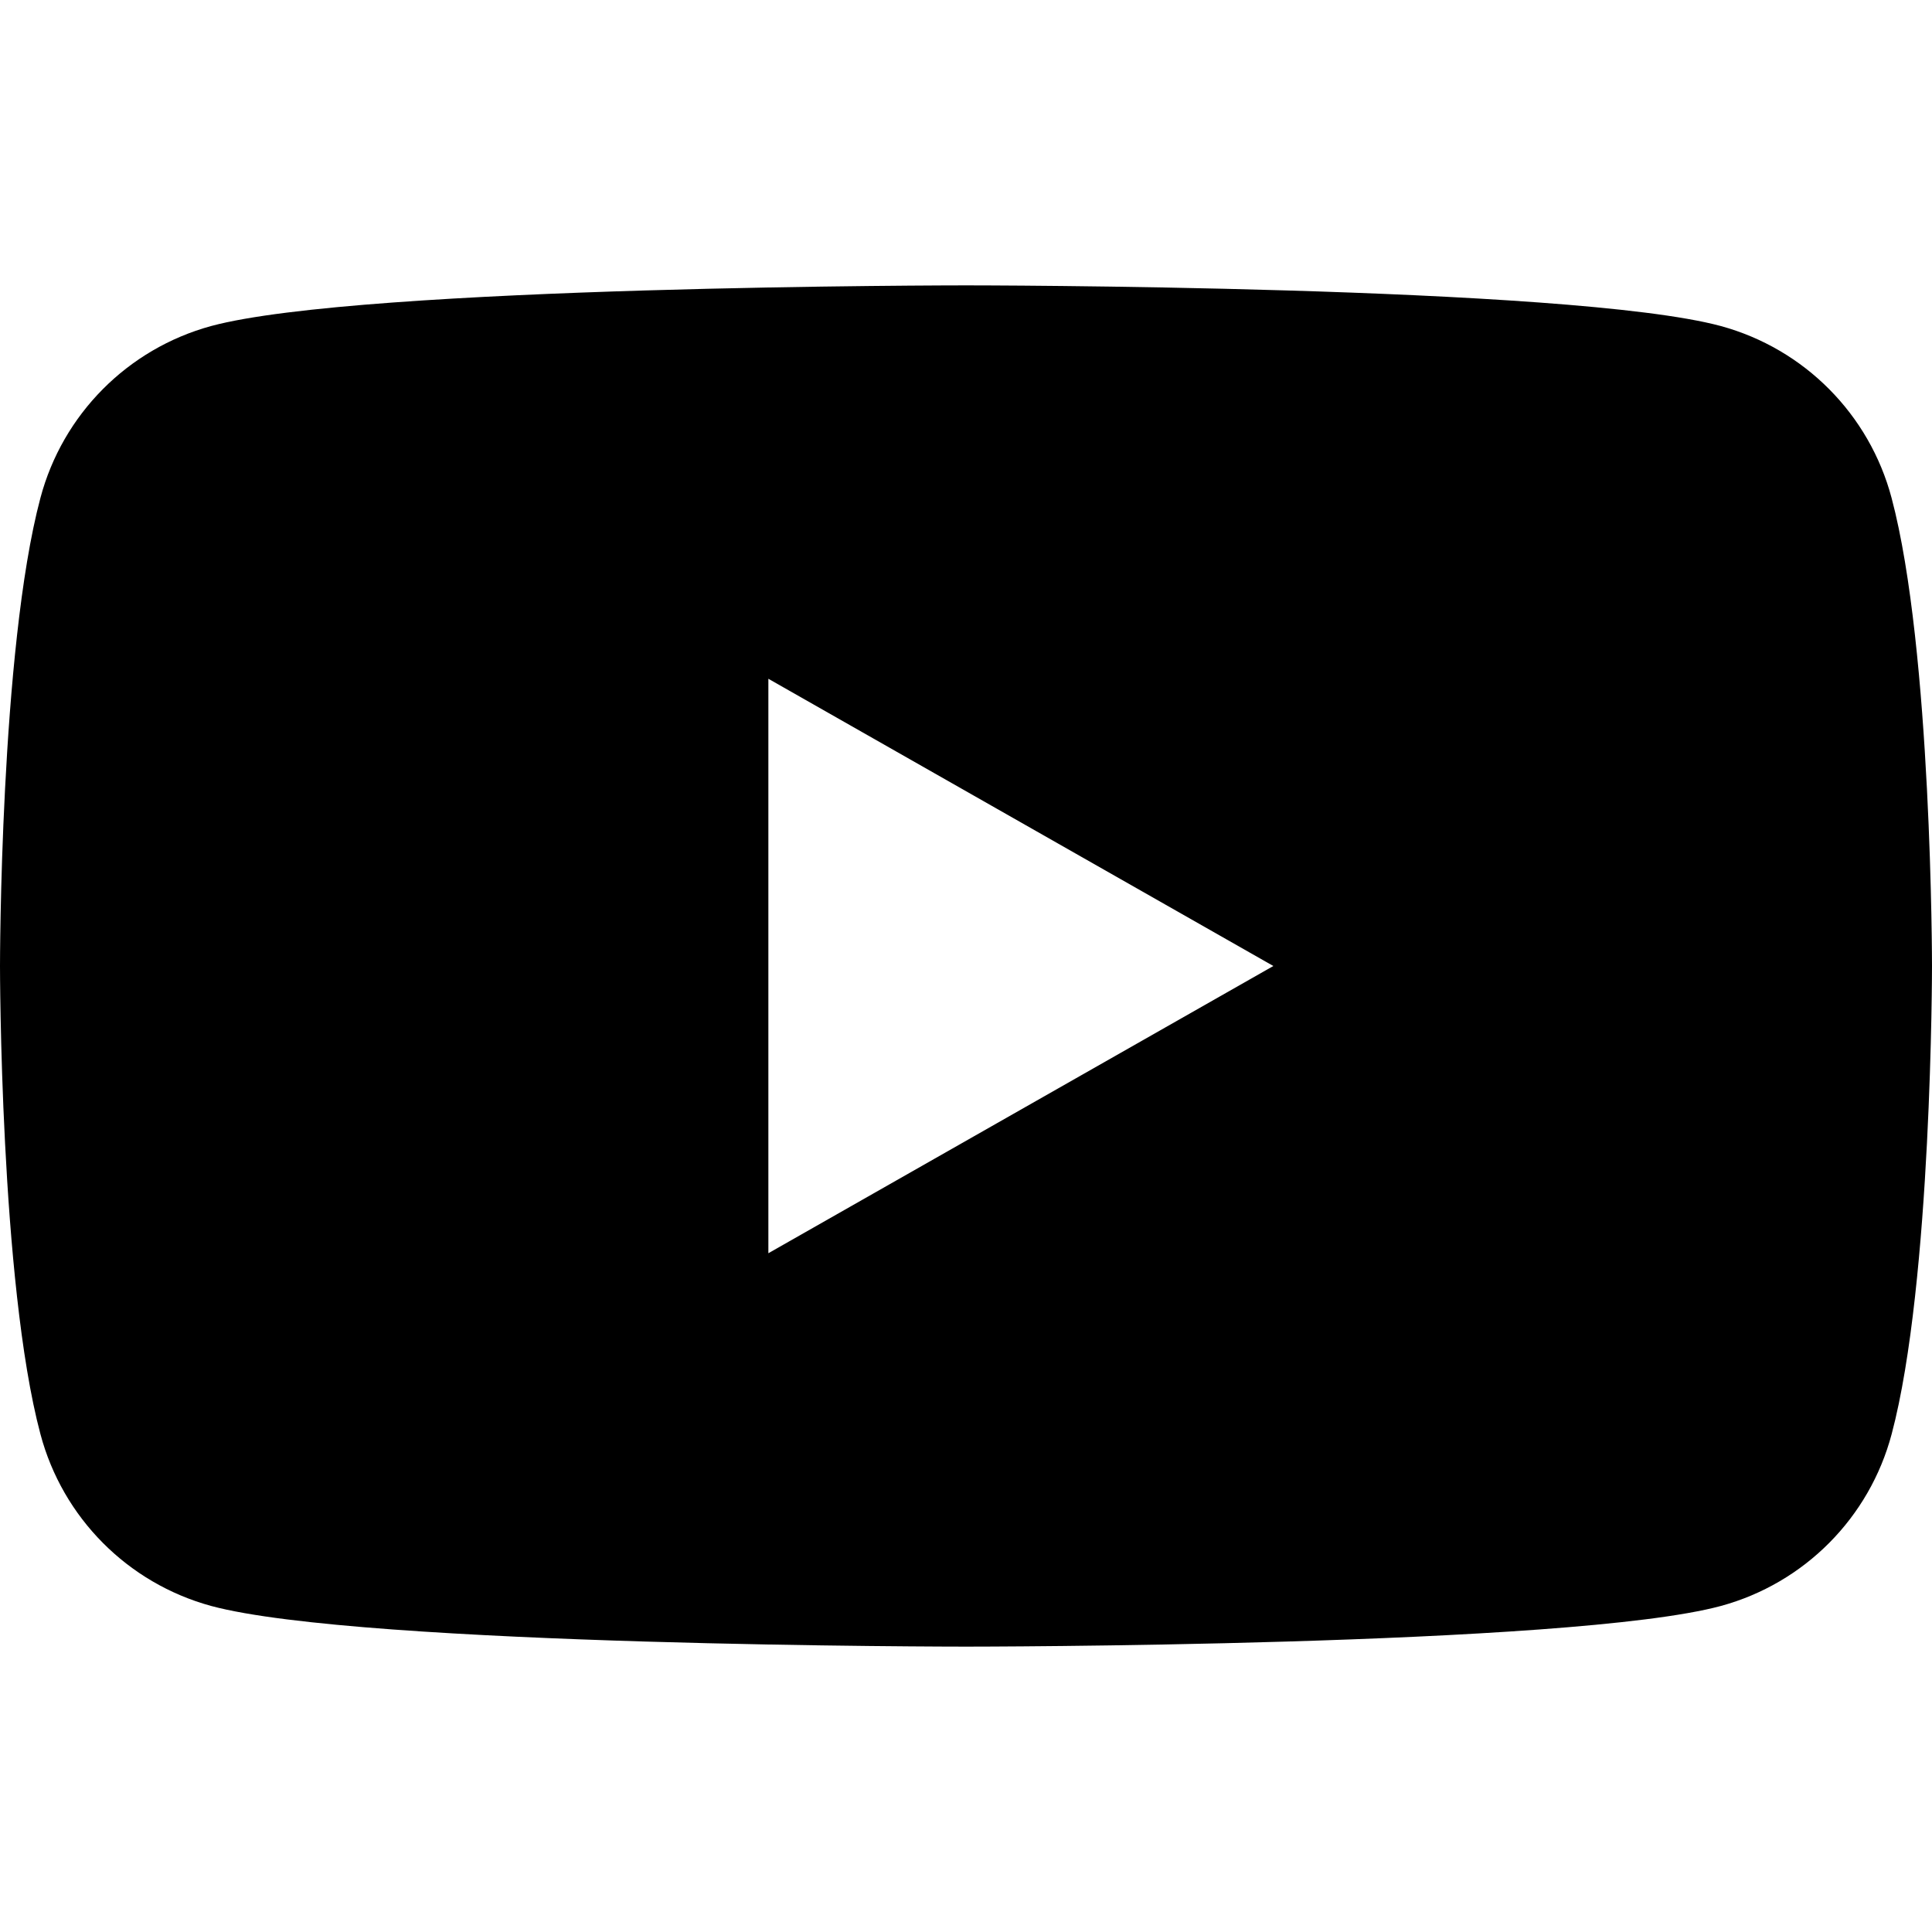
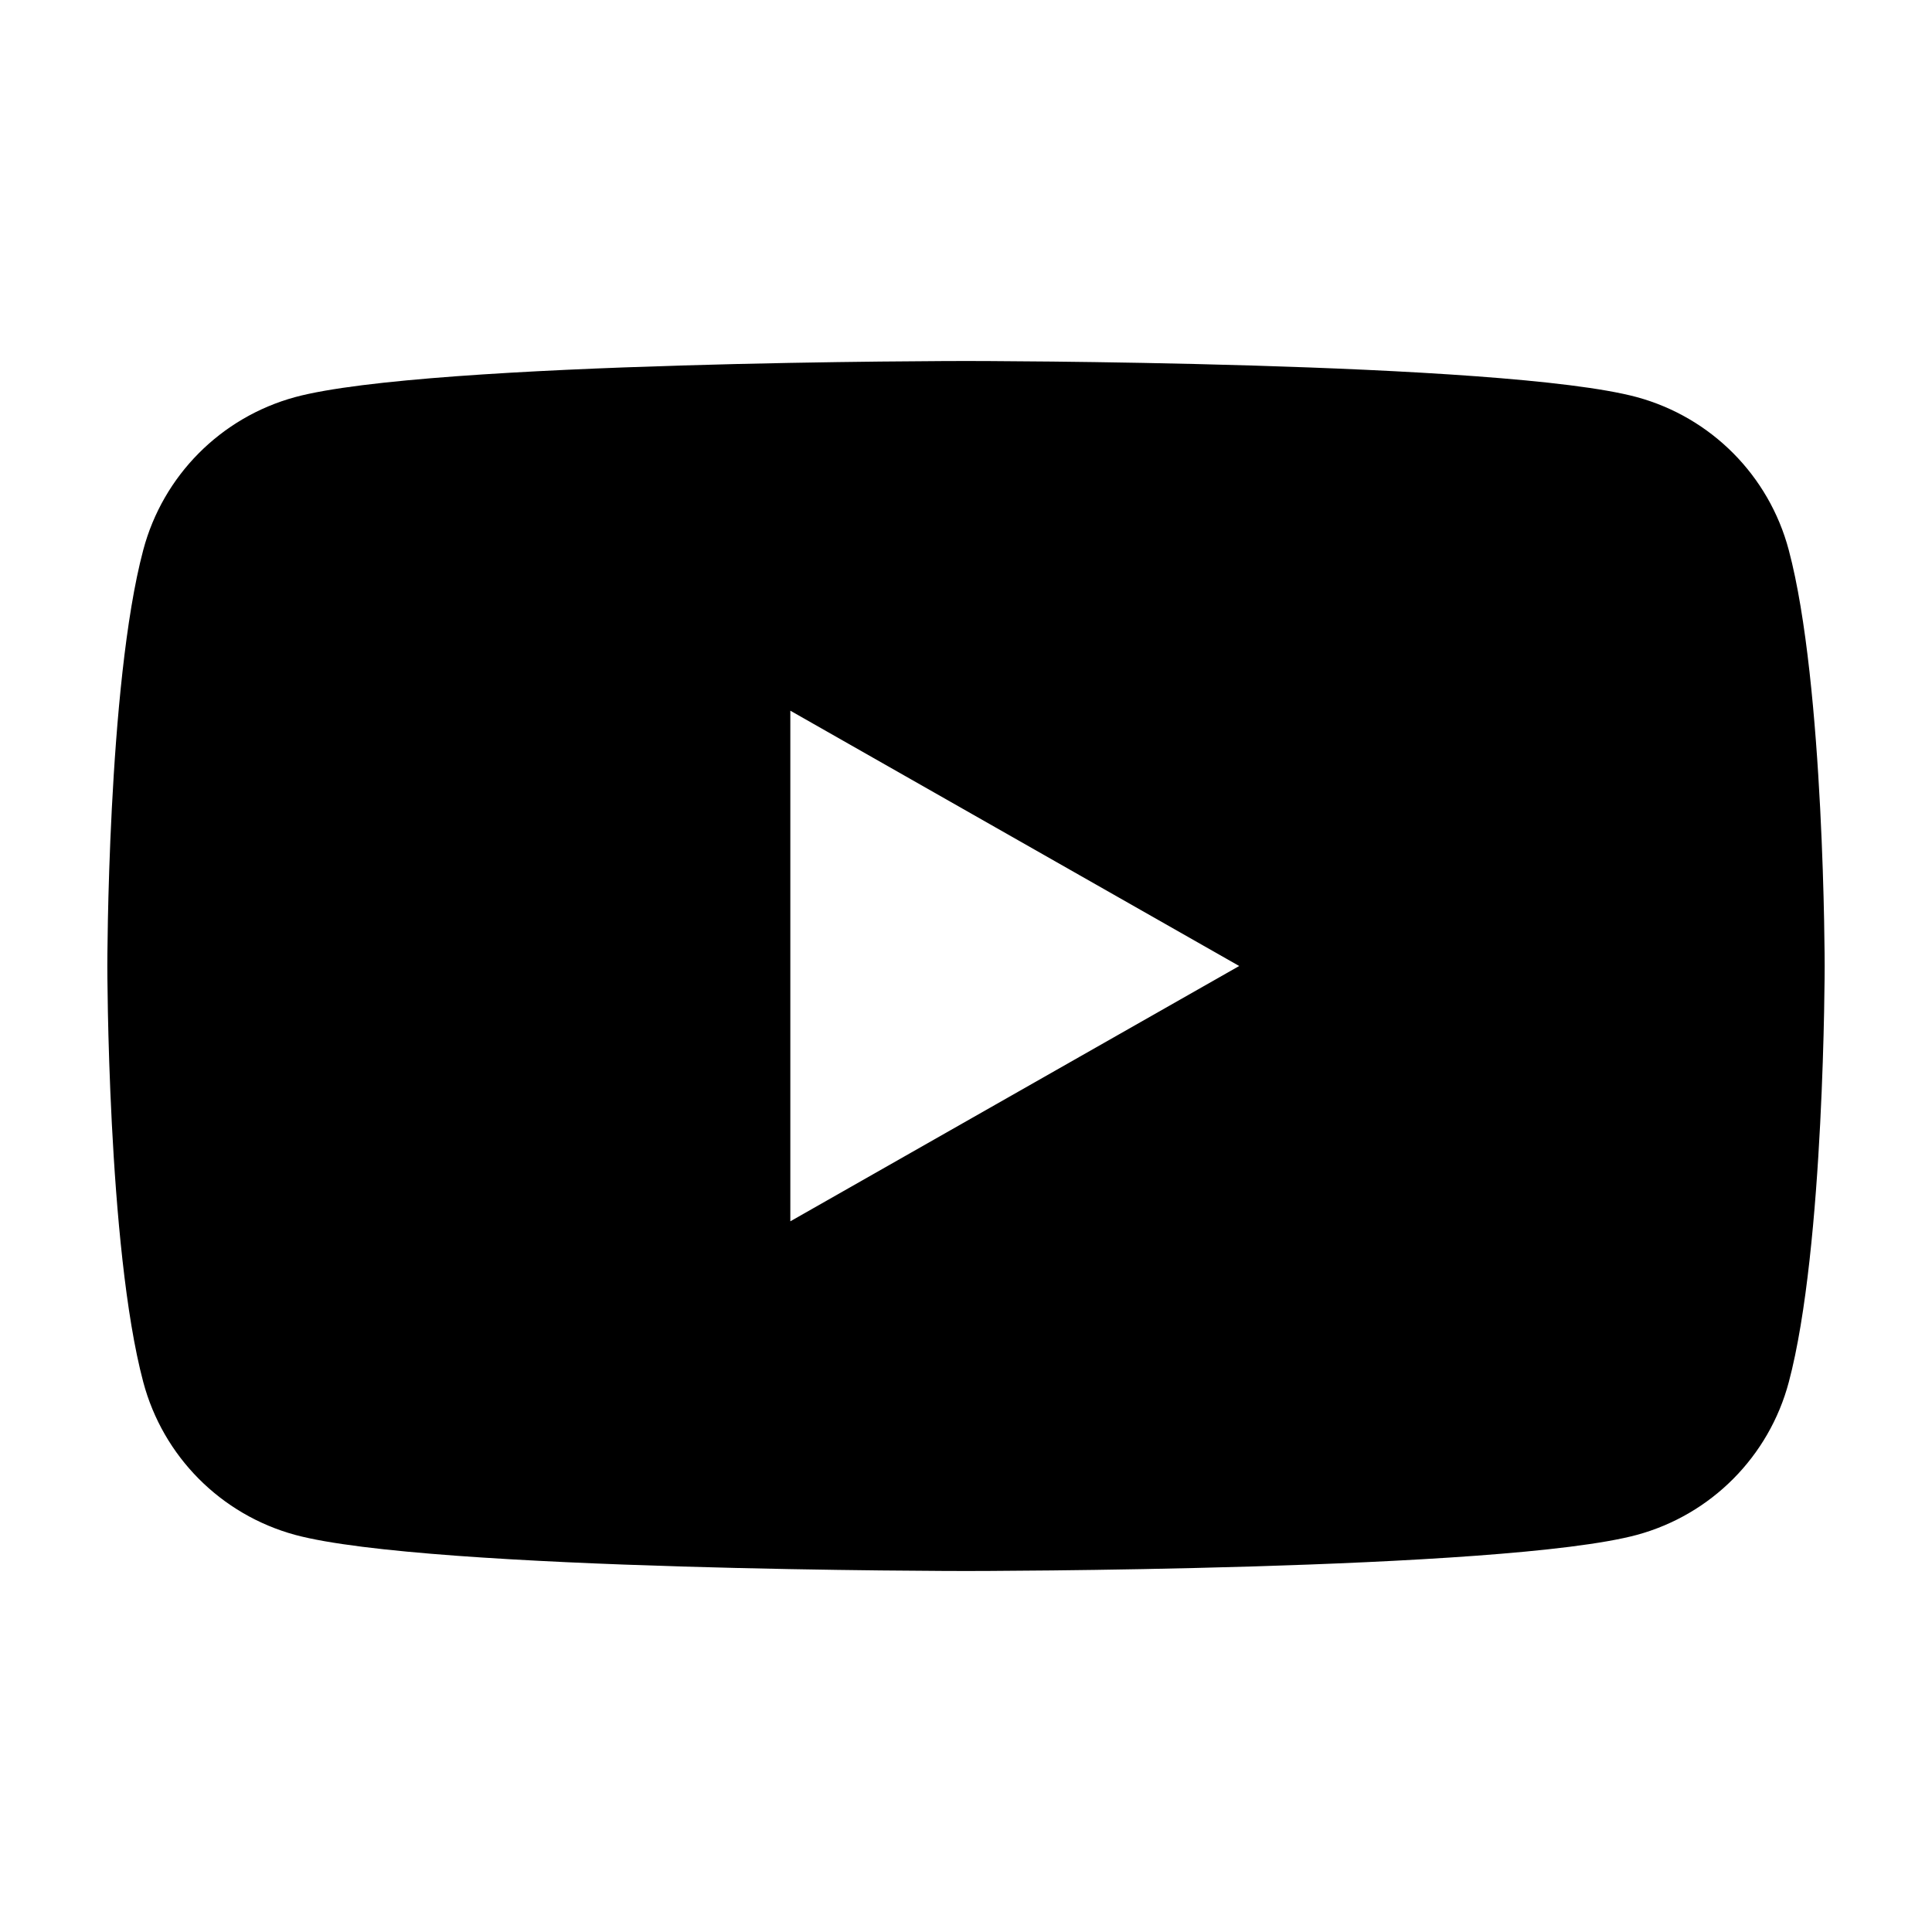
- <svg xmlns="http://www.w3.org/2000/svg" viewBox="0 0 24 24">
+ <svg xmlns="http://www.w3.org/2000/svg" viewBox="-1.5 -1.5 27 27">
  <path d="M23.498 6.186a3.016 3.016 0 0 0-2.122-2.136C19.505 3.545 12 3.545 12 3.545s-7.505 0-9.377.505A3.017 3.017 0 0 0 .502 6.186C0 8.07 0 12 0 12s0 3.93.502 5.814a3.016 3.016 0 0 0 2.122 2.136c1.871.505 9.376.505 9.376.505s7.505 0 9.377-.505a3.015 3.015 0 0 0 2.122-2.136C24 15.93 24 12 24 12s0-3.93-.502-5.814zM9.545 15.568V8.432L15.818 12l-6.273 3.568z" />
</svg>
